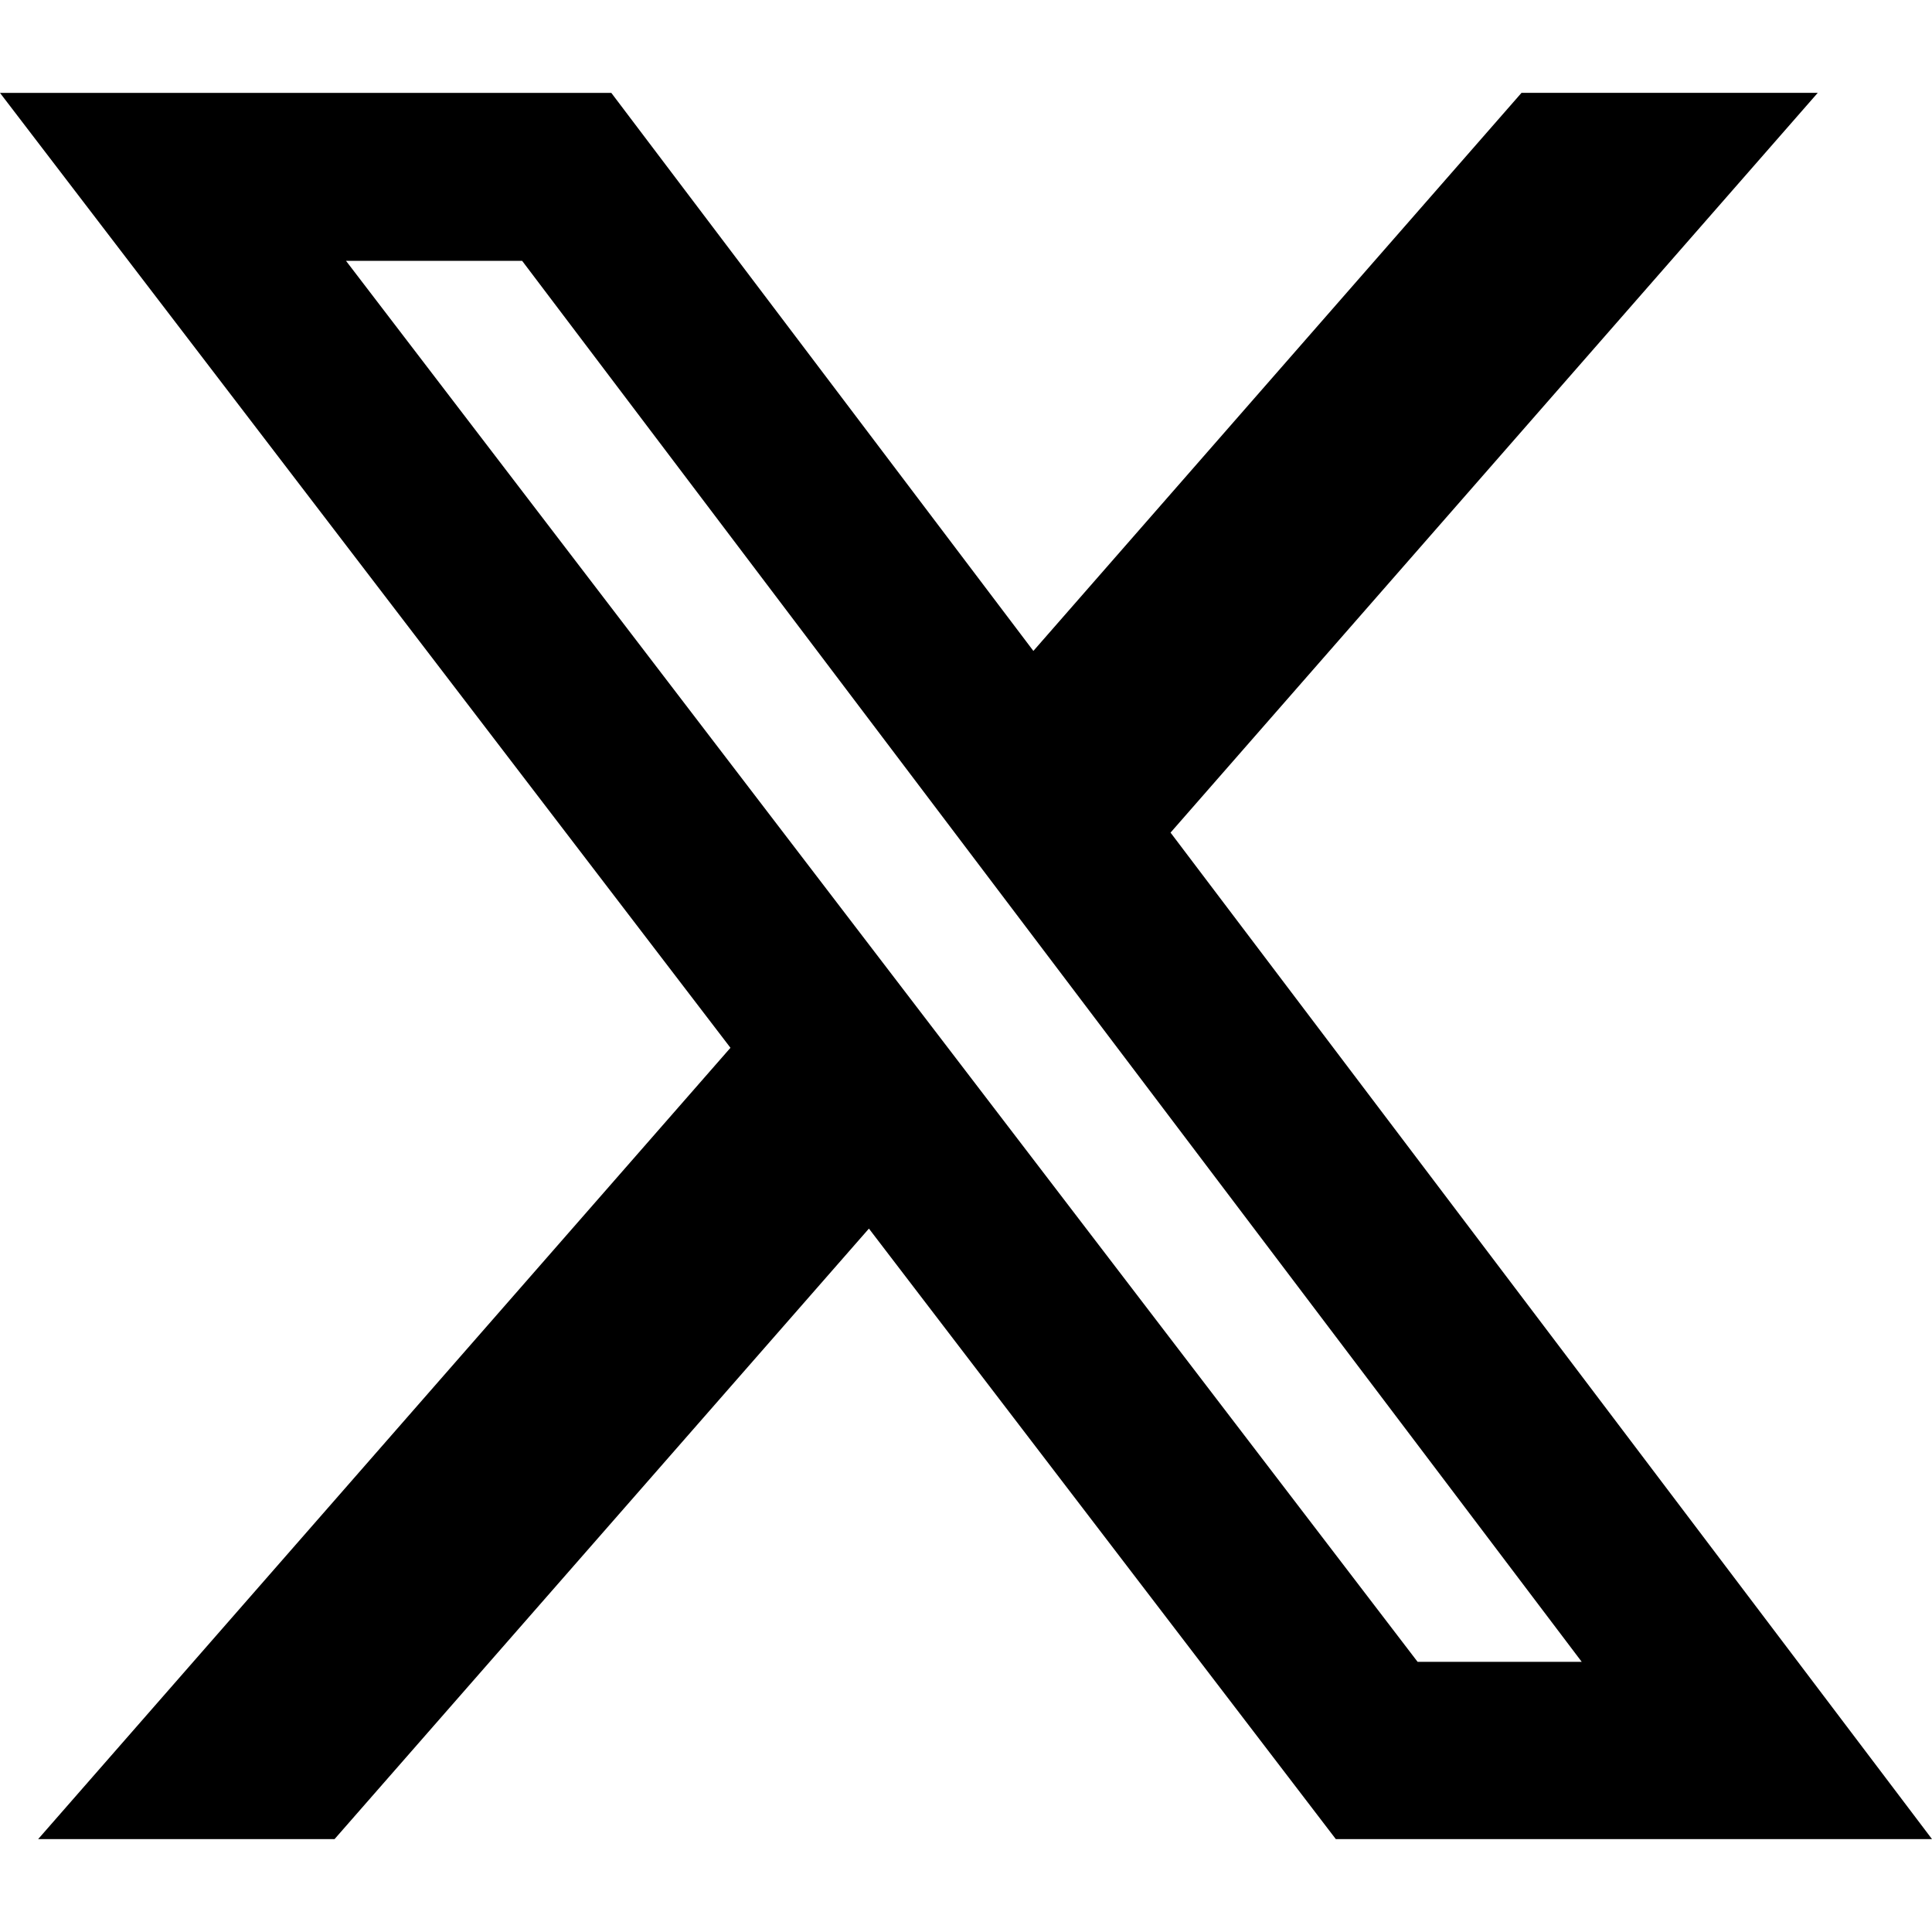
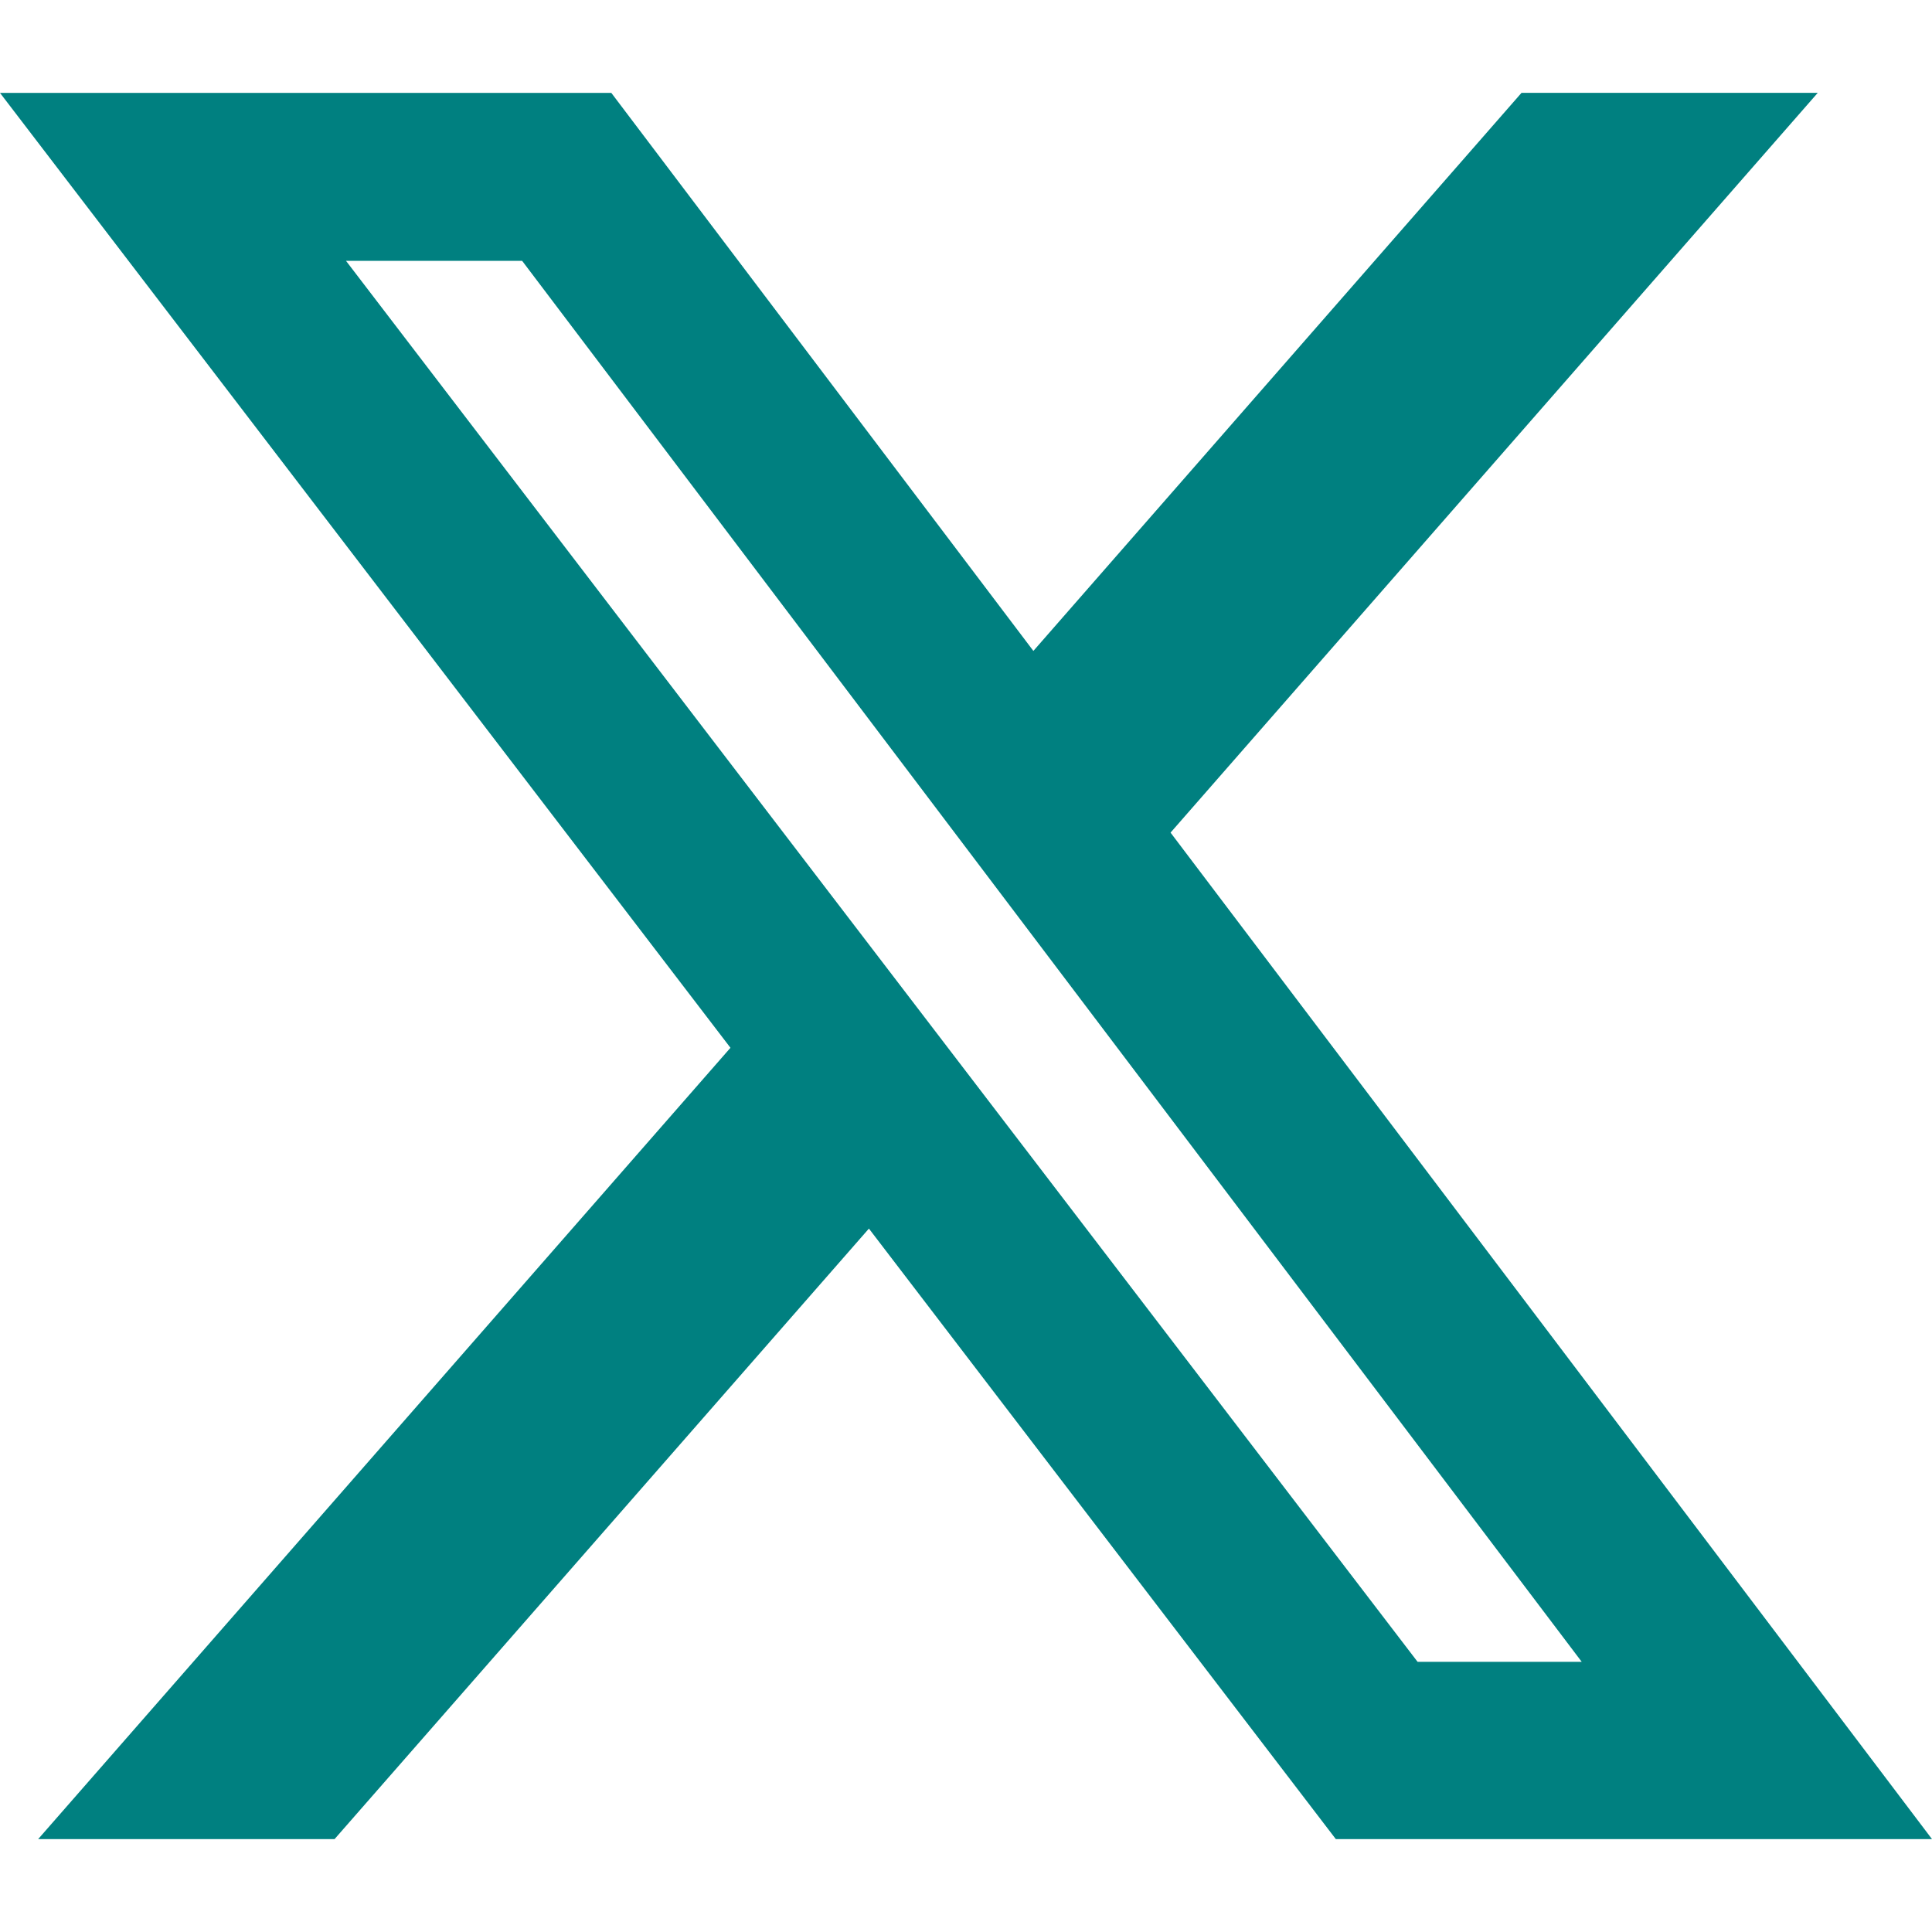
- <svg xmlns="http://www.w3.org/2000/svg" role="img" viewBox="0 0 24 24">
+ <svg xmlns="http://www.w3.org/2000/svg" role="img" fill="teal" viewBox="0 0 24 24">
  <path d="M18.901 1.153h3.68l-8.04 9.19L24 22.846h-7.406l-5.8-7.584-6.638 7.584H.474l8.6-9.83L0 1.154h7.594l5.243 6.932ZM17.61 20.644h2.039L6.486 3.24H4.298Z" />
</svg>
